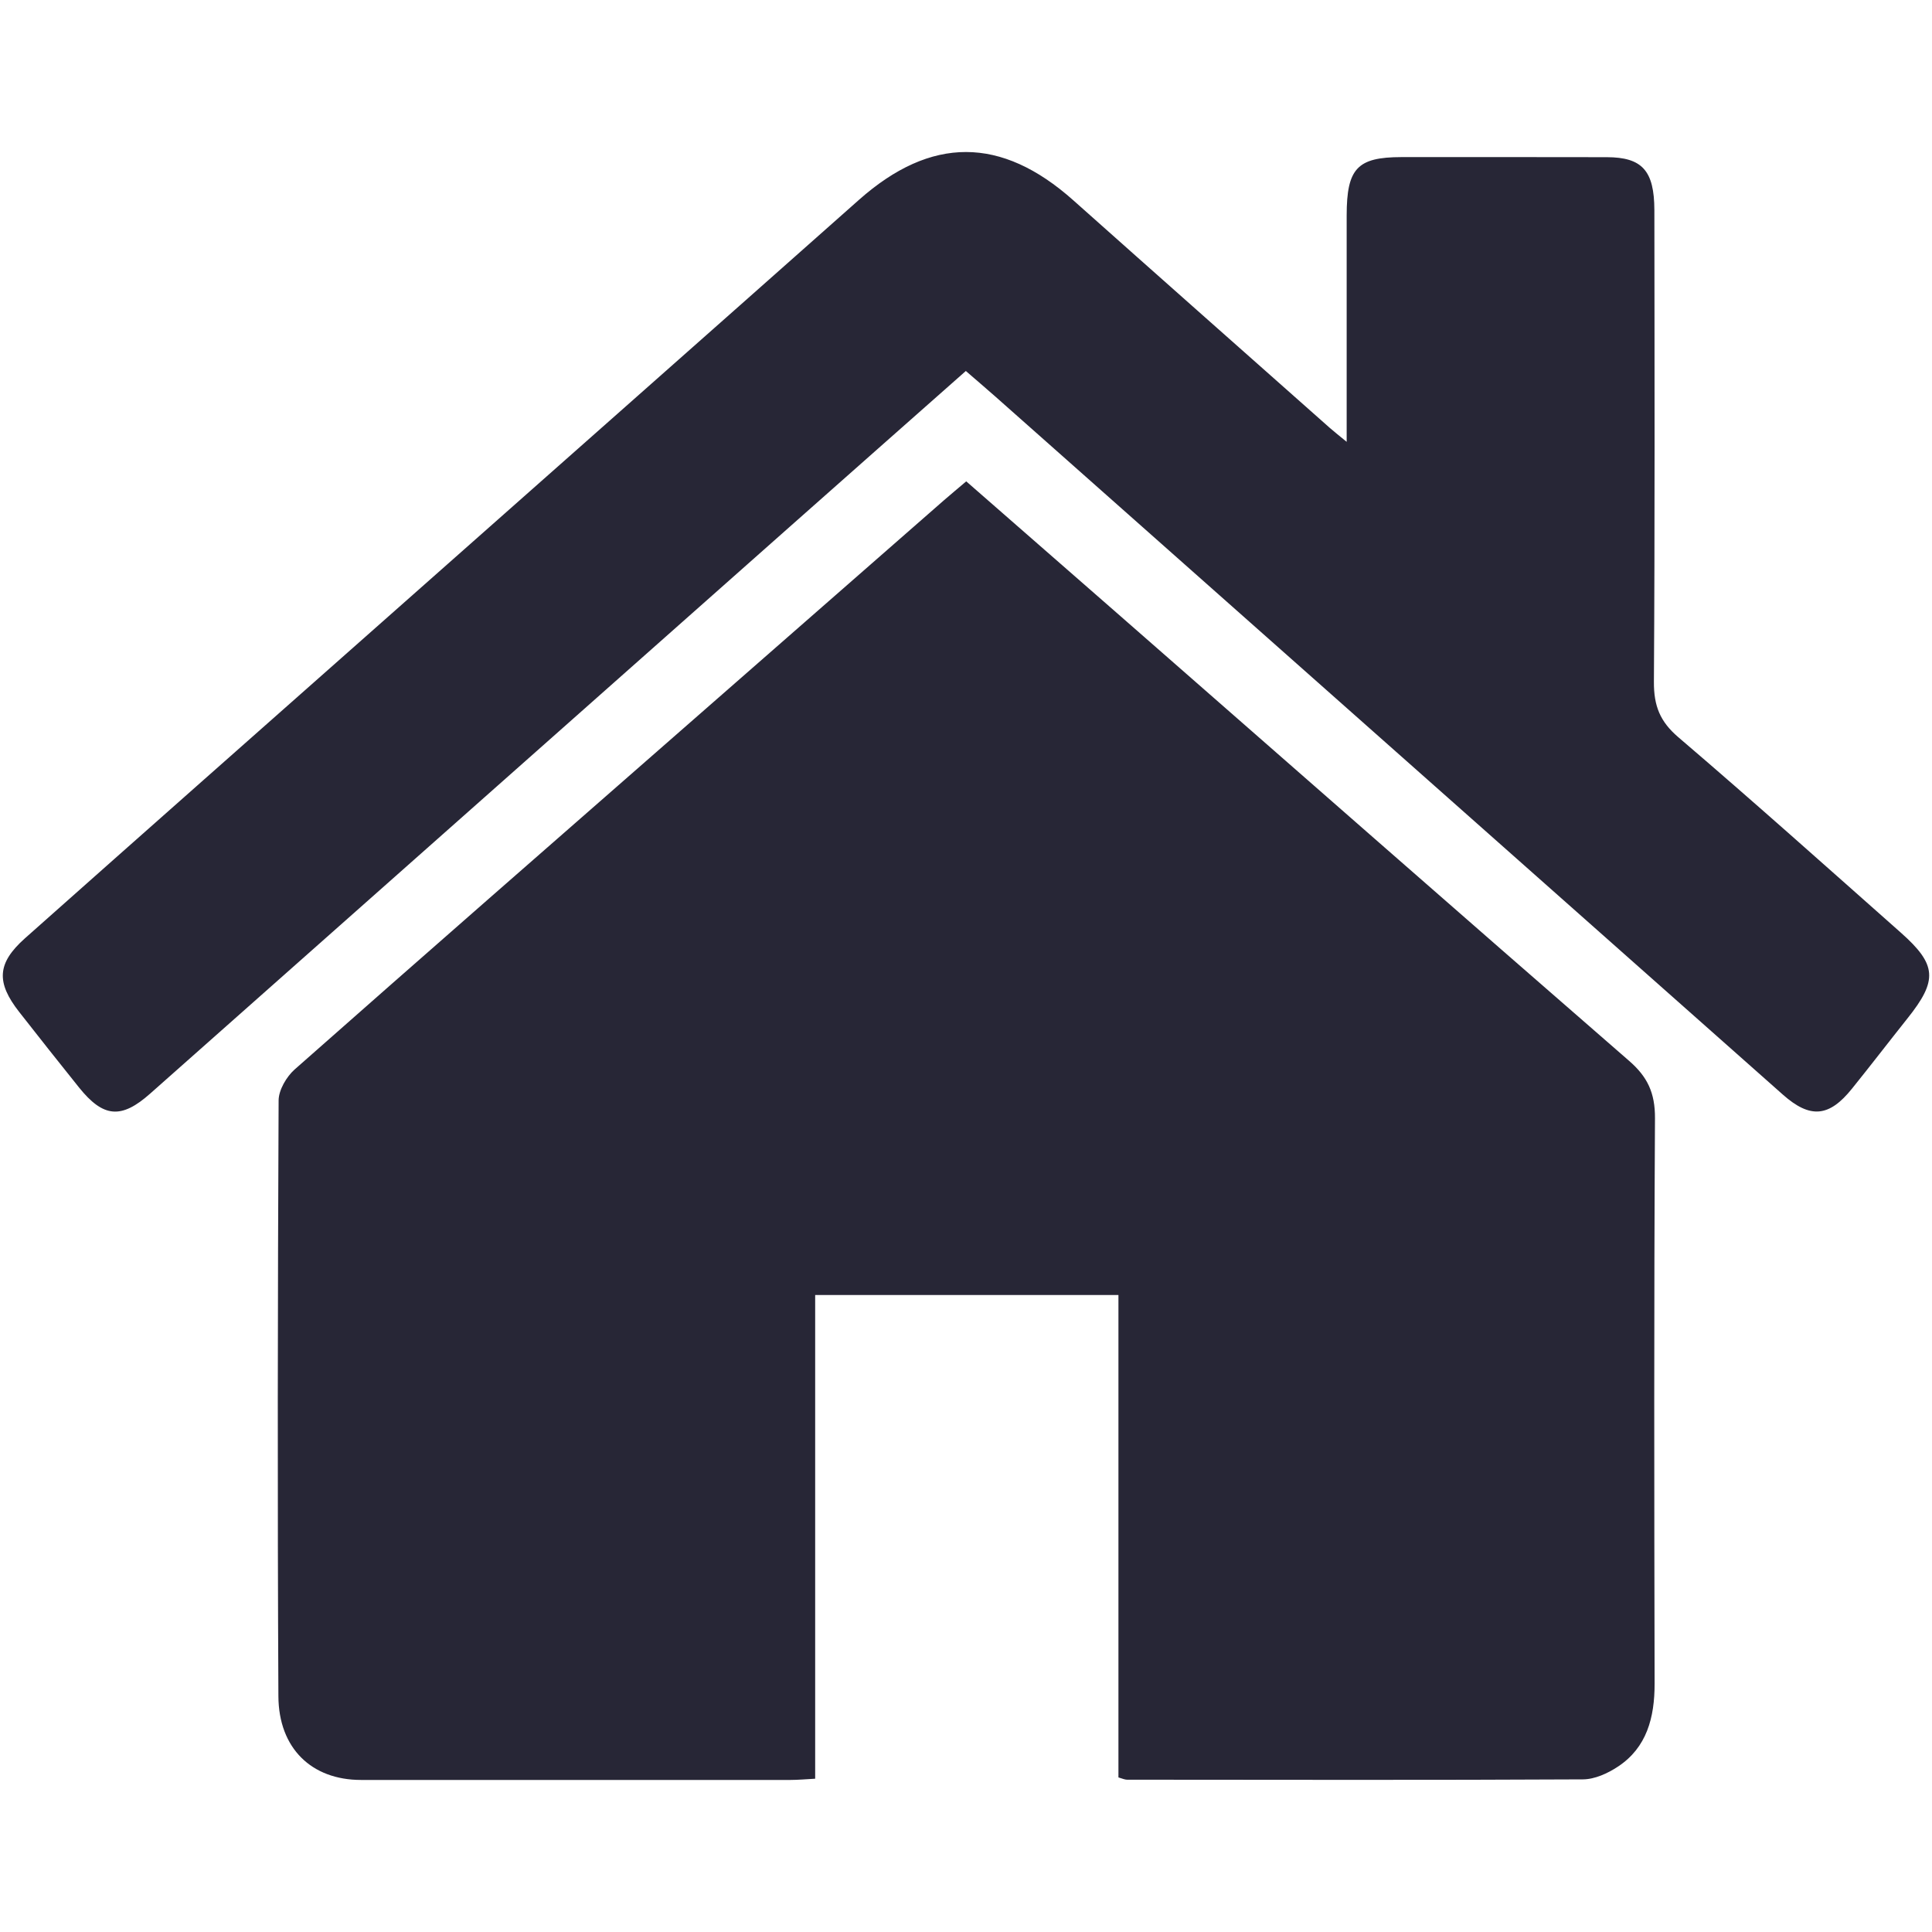
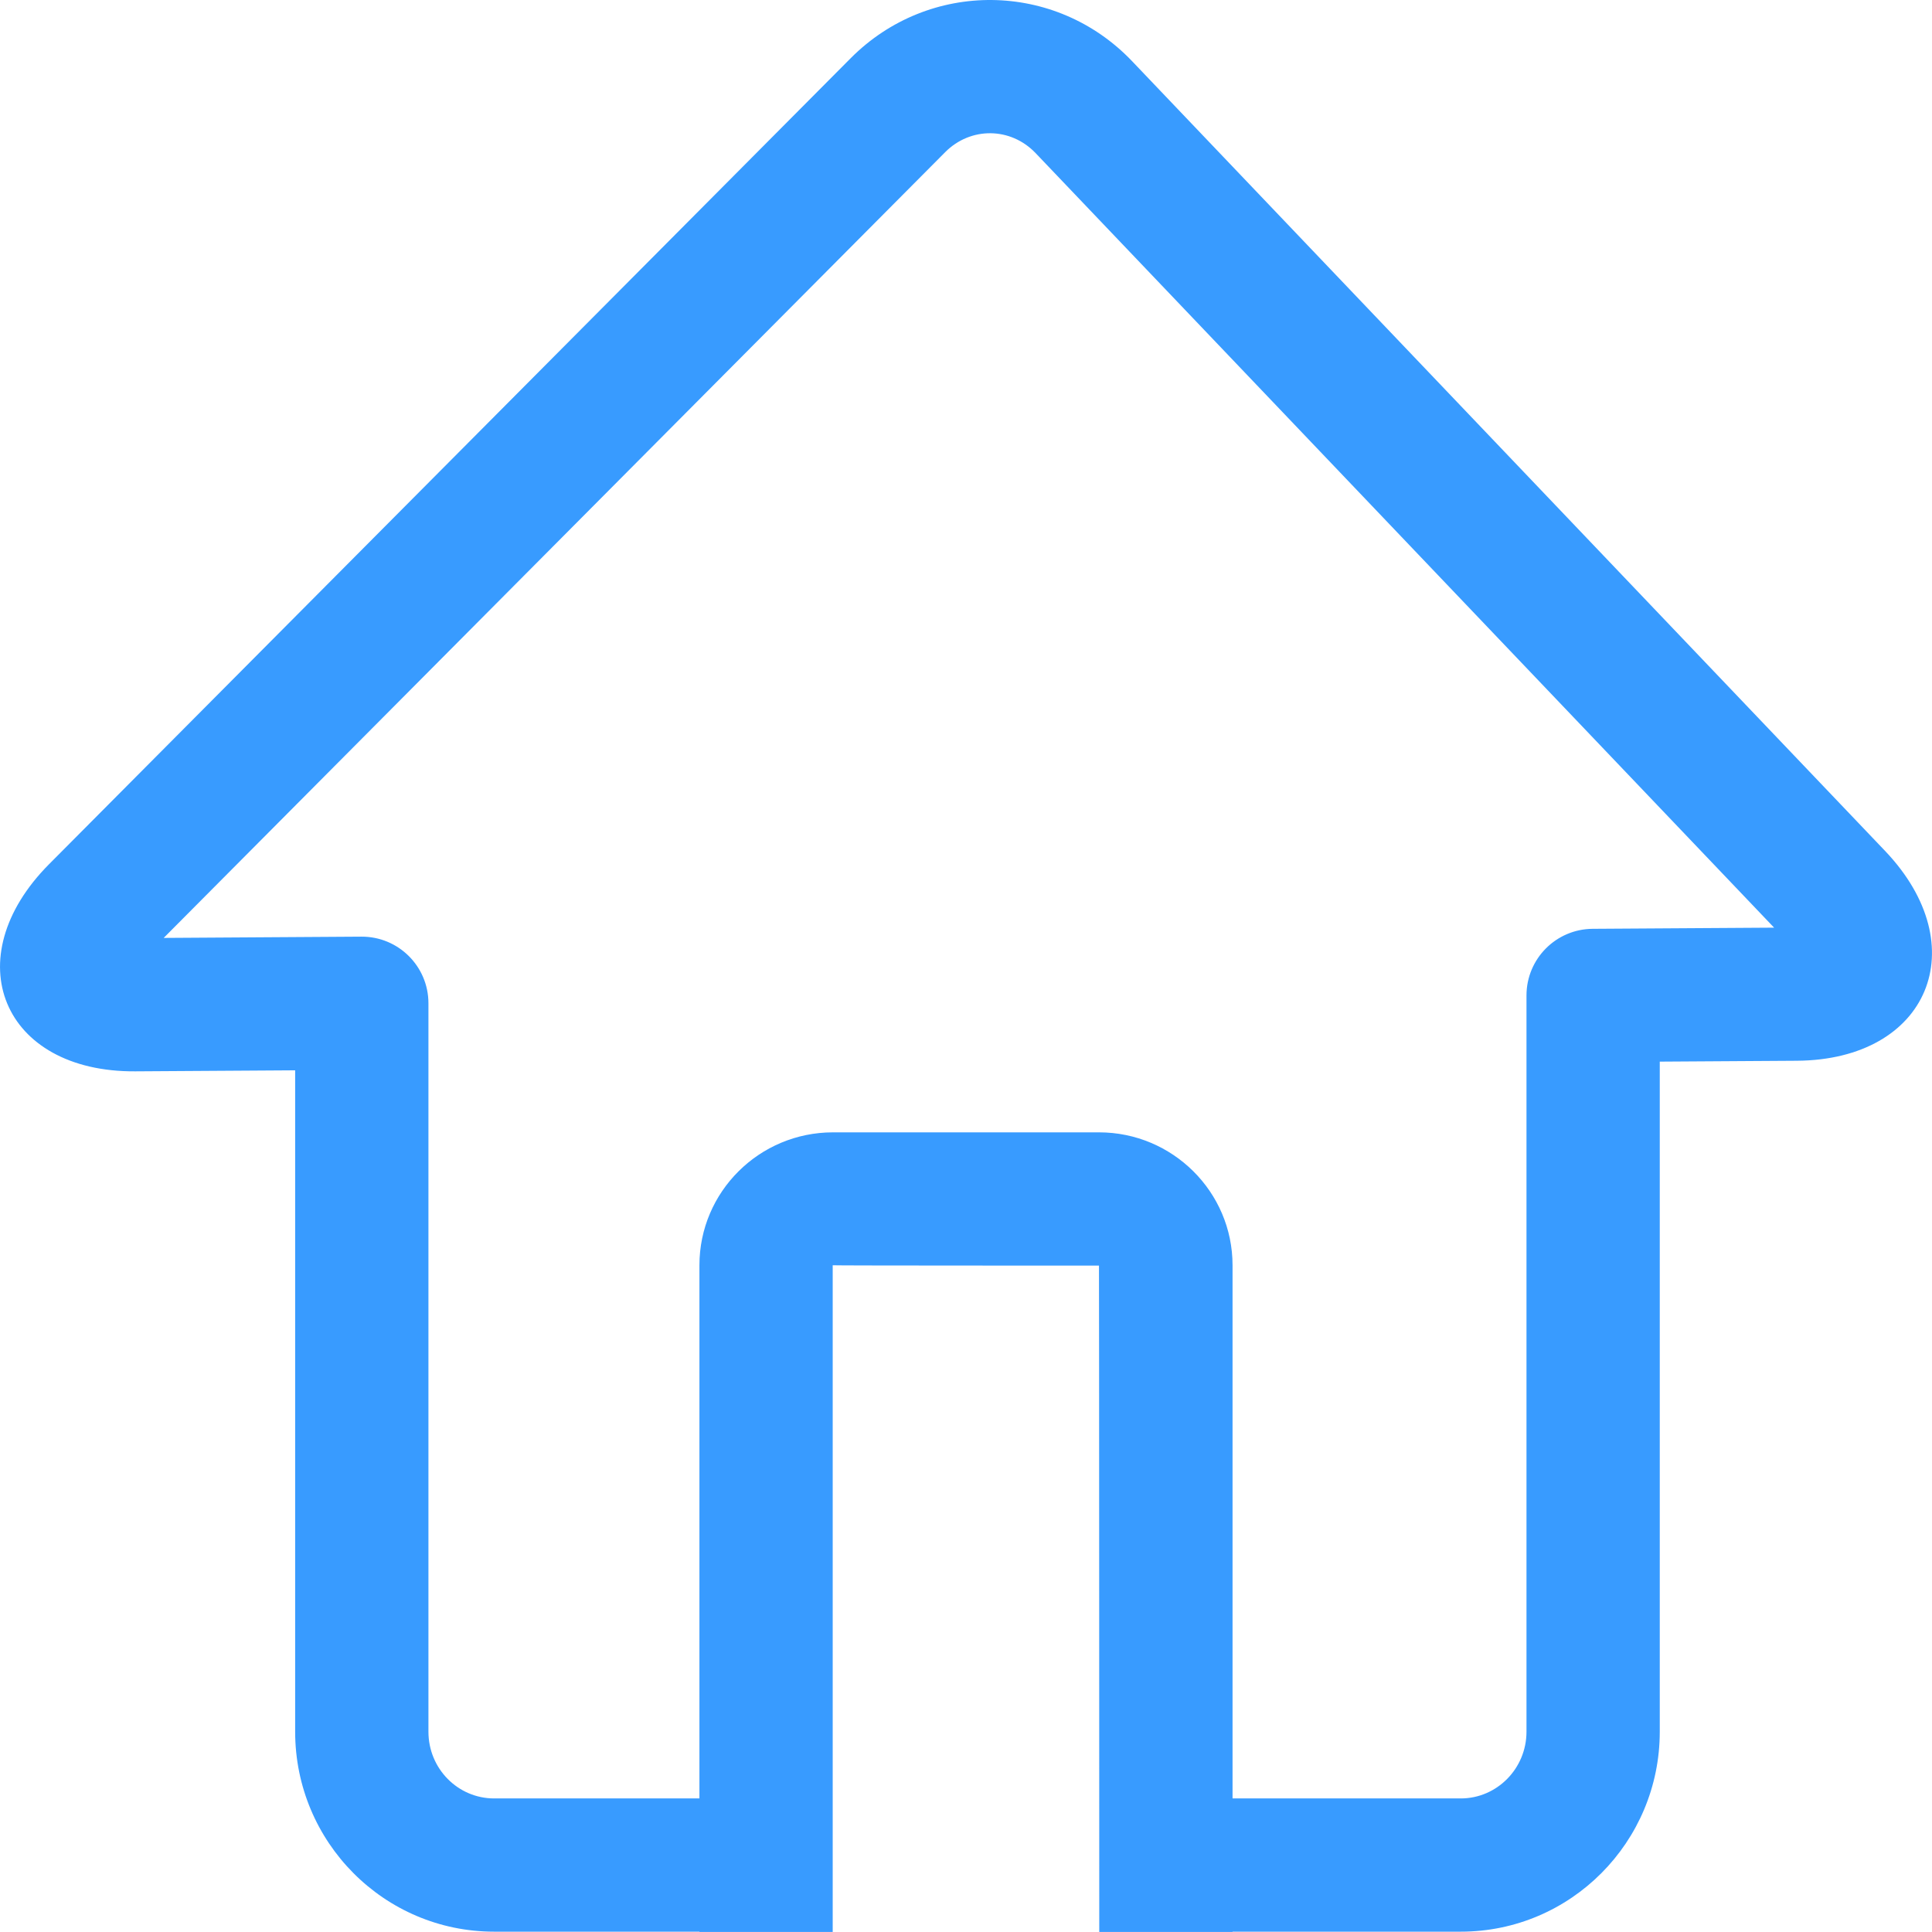
- <svg xmlns="http://www.w3.org/2000/svg" t="1747060748138" class="icon" viewBox="0 0 1024 1024" version="1.1" p-id="7868" width="200" height="200">
-   <path d="M592.795 942.076 592.795 686.386 432.057 686.386l0 256.373c-5.023 0.259-9.031 0.648-13.039 0.648-75.895 0-151.828 0.041-227.728 0-26.08 0-43.617-16.728-43.733-44.431-0.527-105.2-0.366-210.487 0.117-315.687 0-5.547 4.214-12.642 8.466-16.428 68.686-60.686 137.734-120.984 206.665-181.33 45.884-40.169 91.729-80.341 137.612-120.468 3.565-3.098 7.213-6.106 11.704-9.939 27.378 23.917 54.633 47.699 81.849 71.526 89.783 78.581 179.449 157.332 269.476 235.612 9.679 8.384 13.81 16.899 13.728 30.446-0.566 99.872-0.406 199.778-0.201 299.603 0.038 18.152-4.214 33.937-19.321 43.959-5.468 3.649-12.392 6.794-18.668 6.836-80.552 0.43-161.103 0.211-241.61 0.17C596.2 943.278 594.979 942.718 592.795 942.076L592.795 942.076zM713.764 234.186c0-42.193-0.04-81.158 0-120.085 0.038-24.858 5.627-30.793 28.995-30.835 36.287 0 72.574-0.041 108.861 0.042 18.711 0.047 25.187 7.053 25.231 28.086 0.084 83.307 0.282 166.664-0.245 249.971-0.082 12.86 3.322 21.115 12.834 29.287 39.775 33.979 78.772 68.901 117.975 103.61 19.233 17.034 19.721 25.33 3.521 45.591-9.797 12.3-19.394 24.816-29.279 37.075-12.148 15.179-22.193 16.126-36.731 3.221-139.192-123.352-278.385-246.788-417.621-370.181-4.819-4.257-9.758-8.432-15.392-13.337-31.303 27.703-62.366 55.1-93.348 82.58C305.579 379.342 192.588 479.507 79.597 579.631c-15.308 13.59-24.821 12.777-37.7-3.225-10.657-13.29-21.262-26.667-31.751-40.08-12.232-15.657-11.743-25.766 3.037-38.968 63.054-56.042 126.275-111.871 189.451-167.782 84.194-74.537 168.471-148.983 252.627-223.648 38.188-33.85 75.367-33.85 113.639 0.258 45.235 40.298 90.597 80.43 135.91 120.598C706.961 228.681 709.228 230.441 713.764 234.186L713.764 234.186zM713.764 234.186" fill="#272636" p-id="7869" />
+ <svg xmlns="http://www.w3.org/2000/svg" t="1747197976118" class="icon" viewBox="0 0 1024 1024" version="1.1" p-id="13966" width="200" height="200">
+   <path d="M999.104 450.98 600.035 32.435C559.395-10.188 492.395-10.892 450.867 30.862L26.05 457.992C-23.656 507.968 1.212 568.281 71.688 567.832L191.984 567.065 156.438 531.756 156.438 917.836C156.438 976.337 203.589 1023.826 261.912 1023.826L389.993 1023.826 389.993 953.206 261.912 953.206C242.721 953.206 227.079 937.452 227.079 917.836L227.079 531.756C227.079 512.167 211.128 496.323 191.534 496.447L71.238 497.214C66.174 497.246 62.895 496.713 61.736 496.226 63.98 497.169 67.084 499.994 69.047 504.753 70.98 509.442 70.786 513.495 69.931 515.611 70.455 514.313 72.463 511.485 76.144 507.784L500.961 80.654C514.458 67.083 535.692 67.306 548.901 81.16L947.97 499.705C951.487 503.393 953.387 506.222 953.891 507.578 953.22 505.772 953.126 502.205 954.838 498.083 956.584 493.878 959.306 491.321 961.23 490.464 960.05 490.99 956.841 491.571 951.878 491.602L952.328 562.22C1022.231 561.775 1047.266 501.493 999.104 450.98ZM774.238 1023.826C832.501 1023.826 879.712 976.293 879.712 917.836L879.712 527.598 844.616 562.907 952.328 562.22 951.878 491.602 844.166 492.289C824.747 492.413 809.071 508.185 809.071 527.598L809.071 917.836C809.071 937.402 793.374 953.206 774.238 953.206L646.157 953.206 646.157 1023.826 774.238 1023.826ZM582.482 670.787C582.575 670.787 582.633 1023.982 582.633 1023.982L653.274 1023.982 653.274 670.619C653.274 631.737 621.485 600.167 582.482 600.167L441.501 600.167C402.514 600.167 370.71 631.647 370.71 670.619L441.351 670.619C441.351 670.807 582.482 670.787 582.482 670.787ZM441.351 670.619 370.71 670.619 370.71 1023.982 441.351 1023.982 441.351 670.619Z" fill="#389BFF" p-id="13967" />
</svg>
